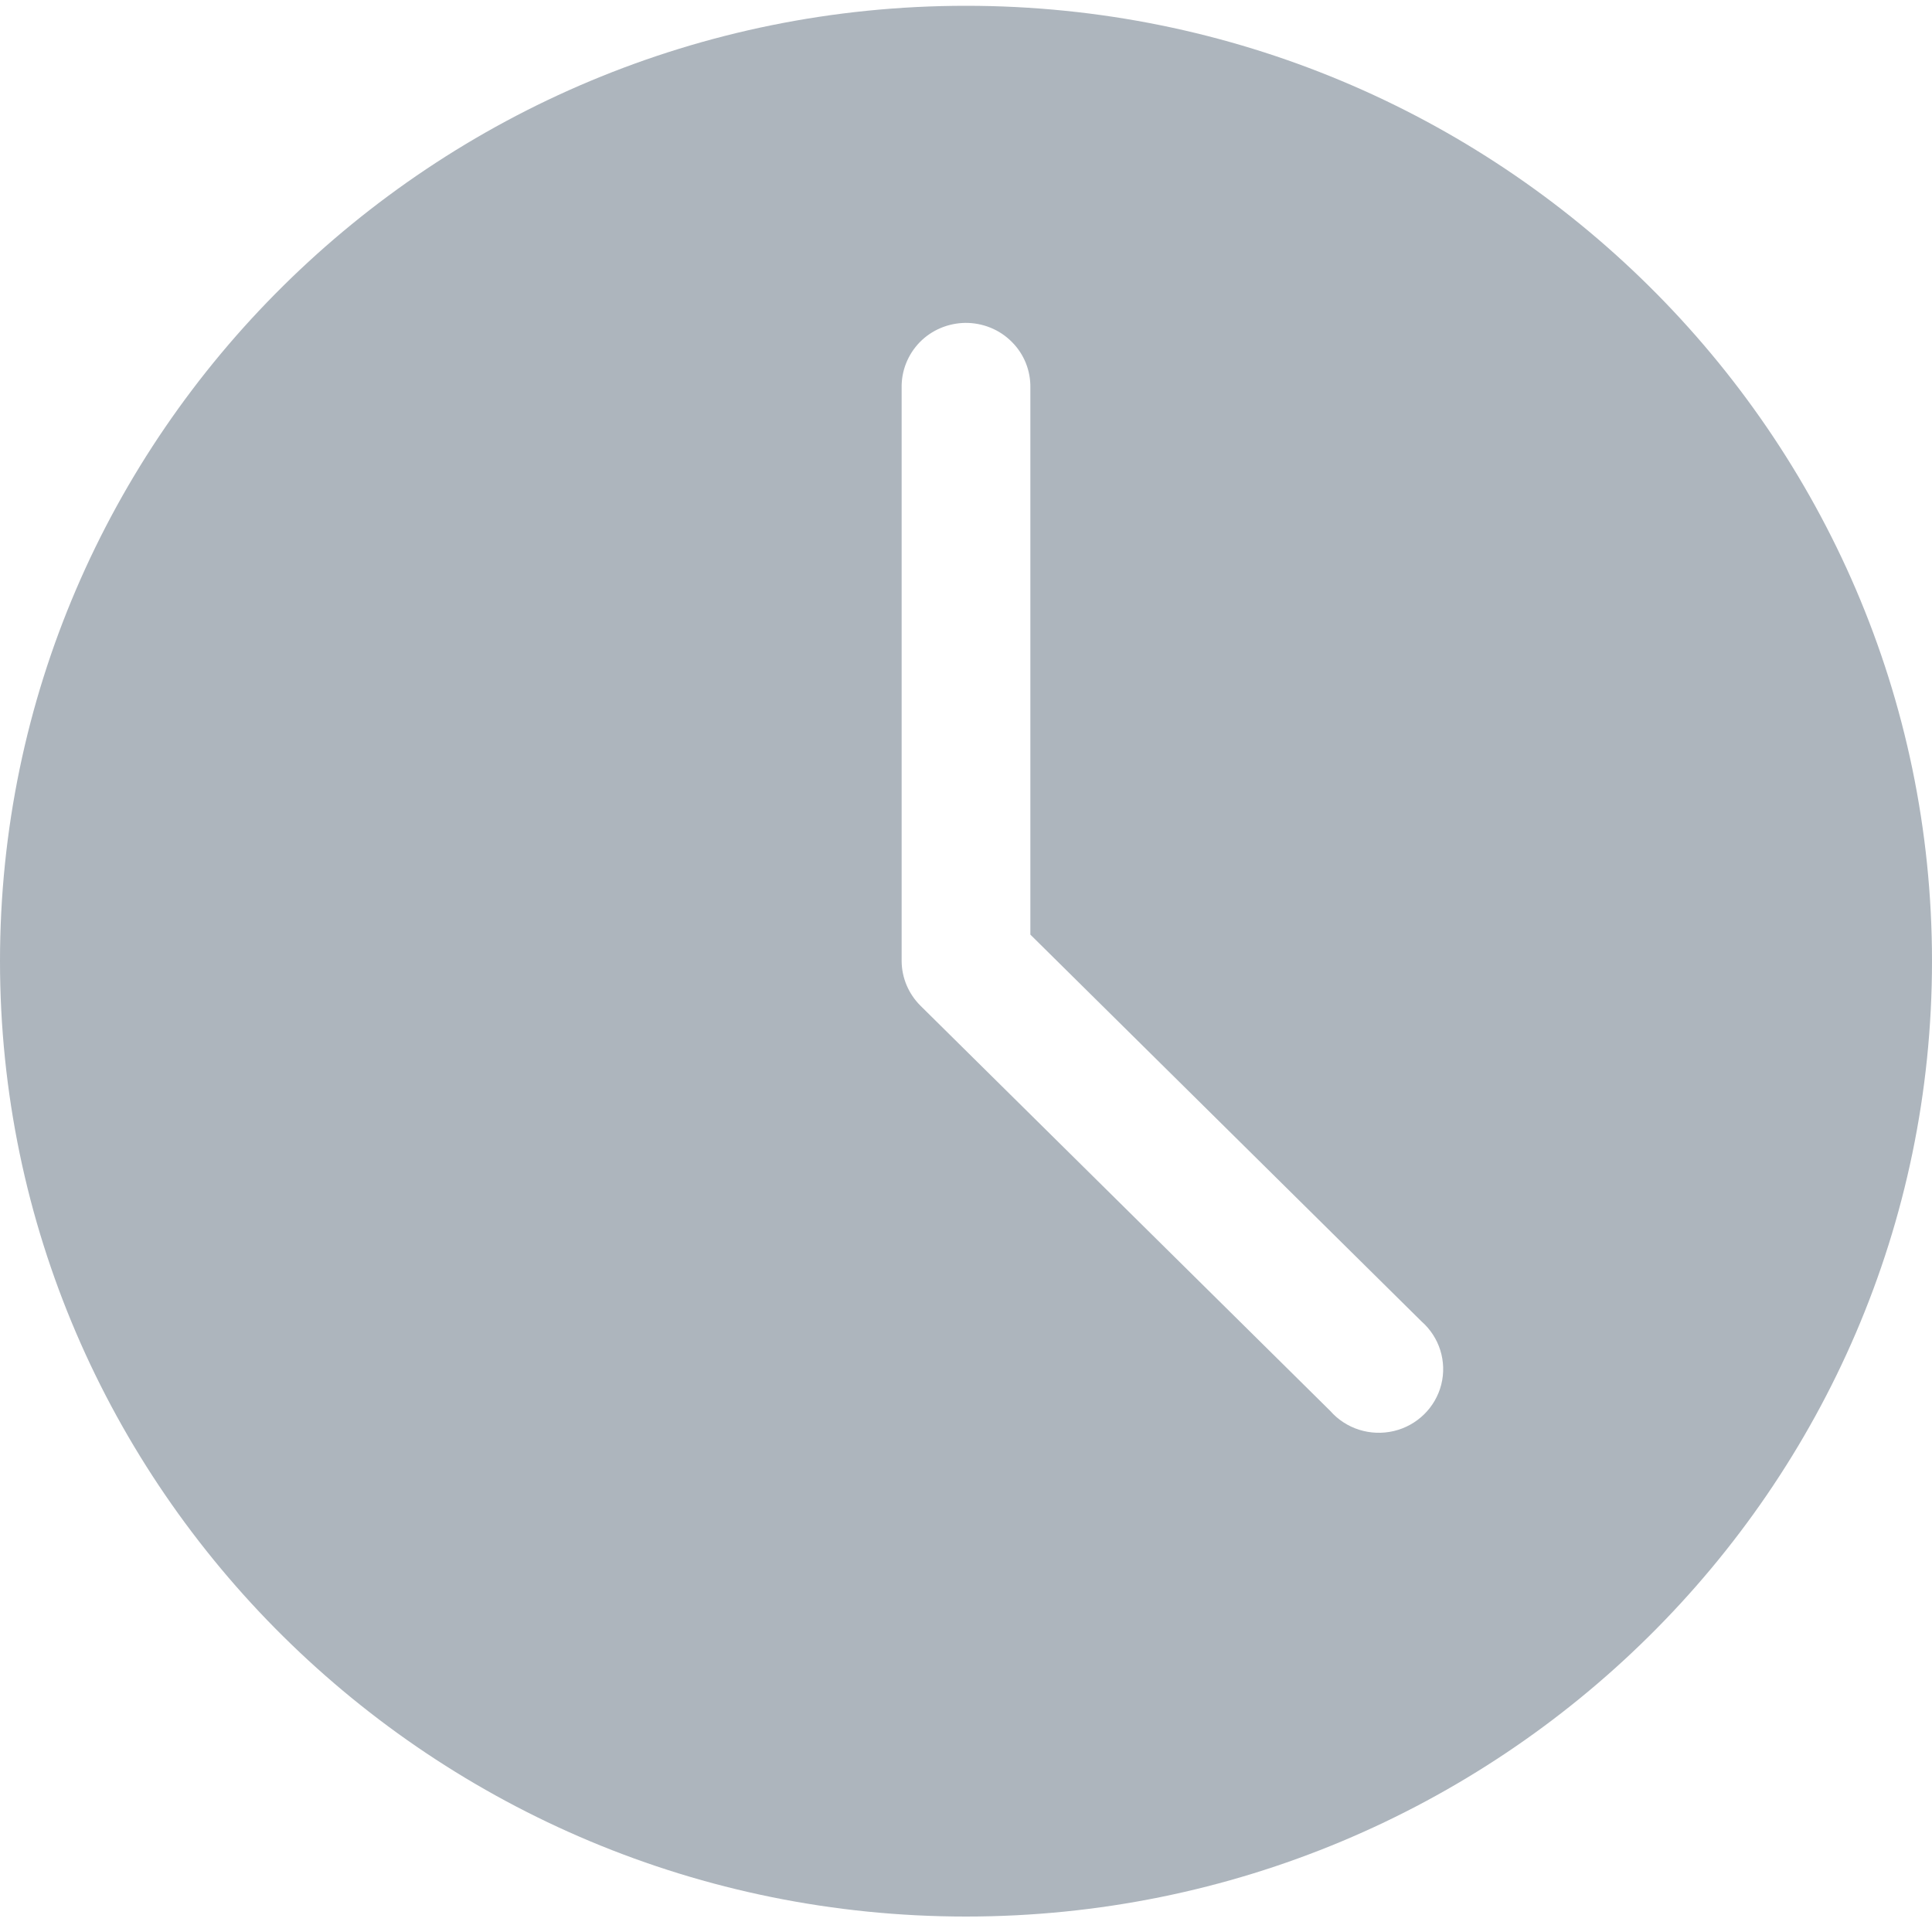
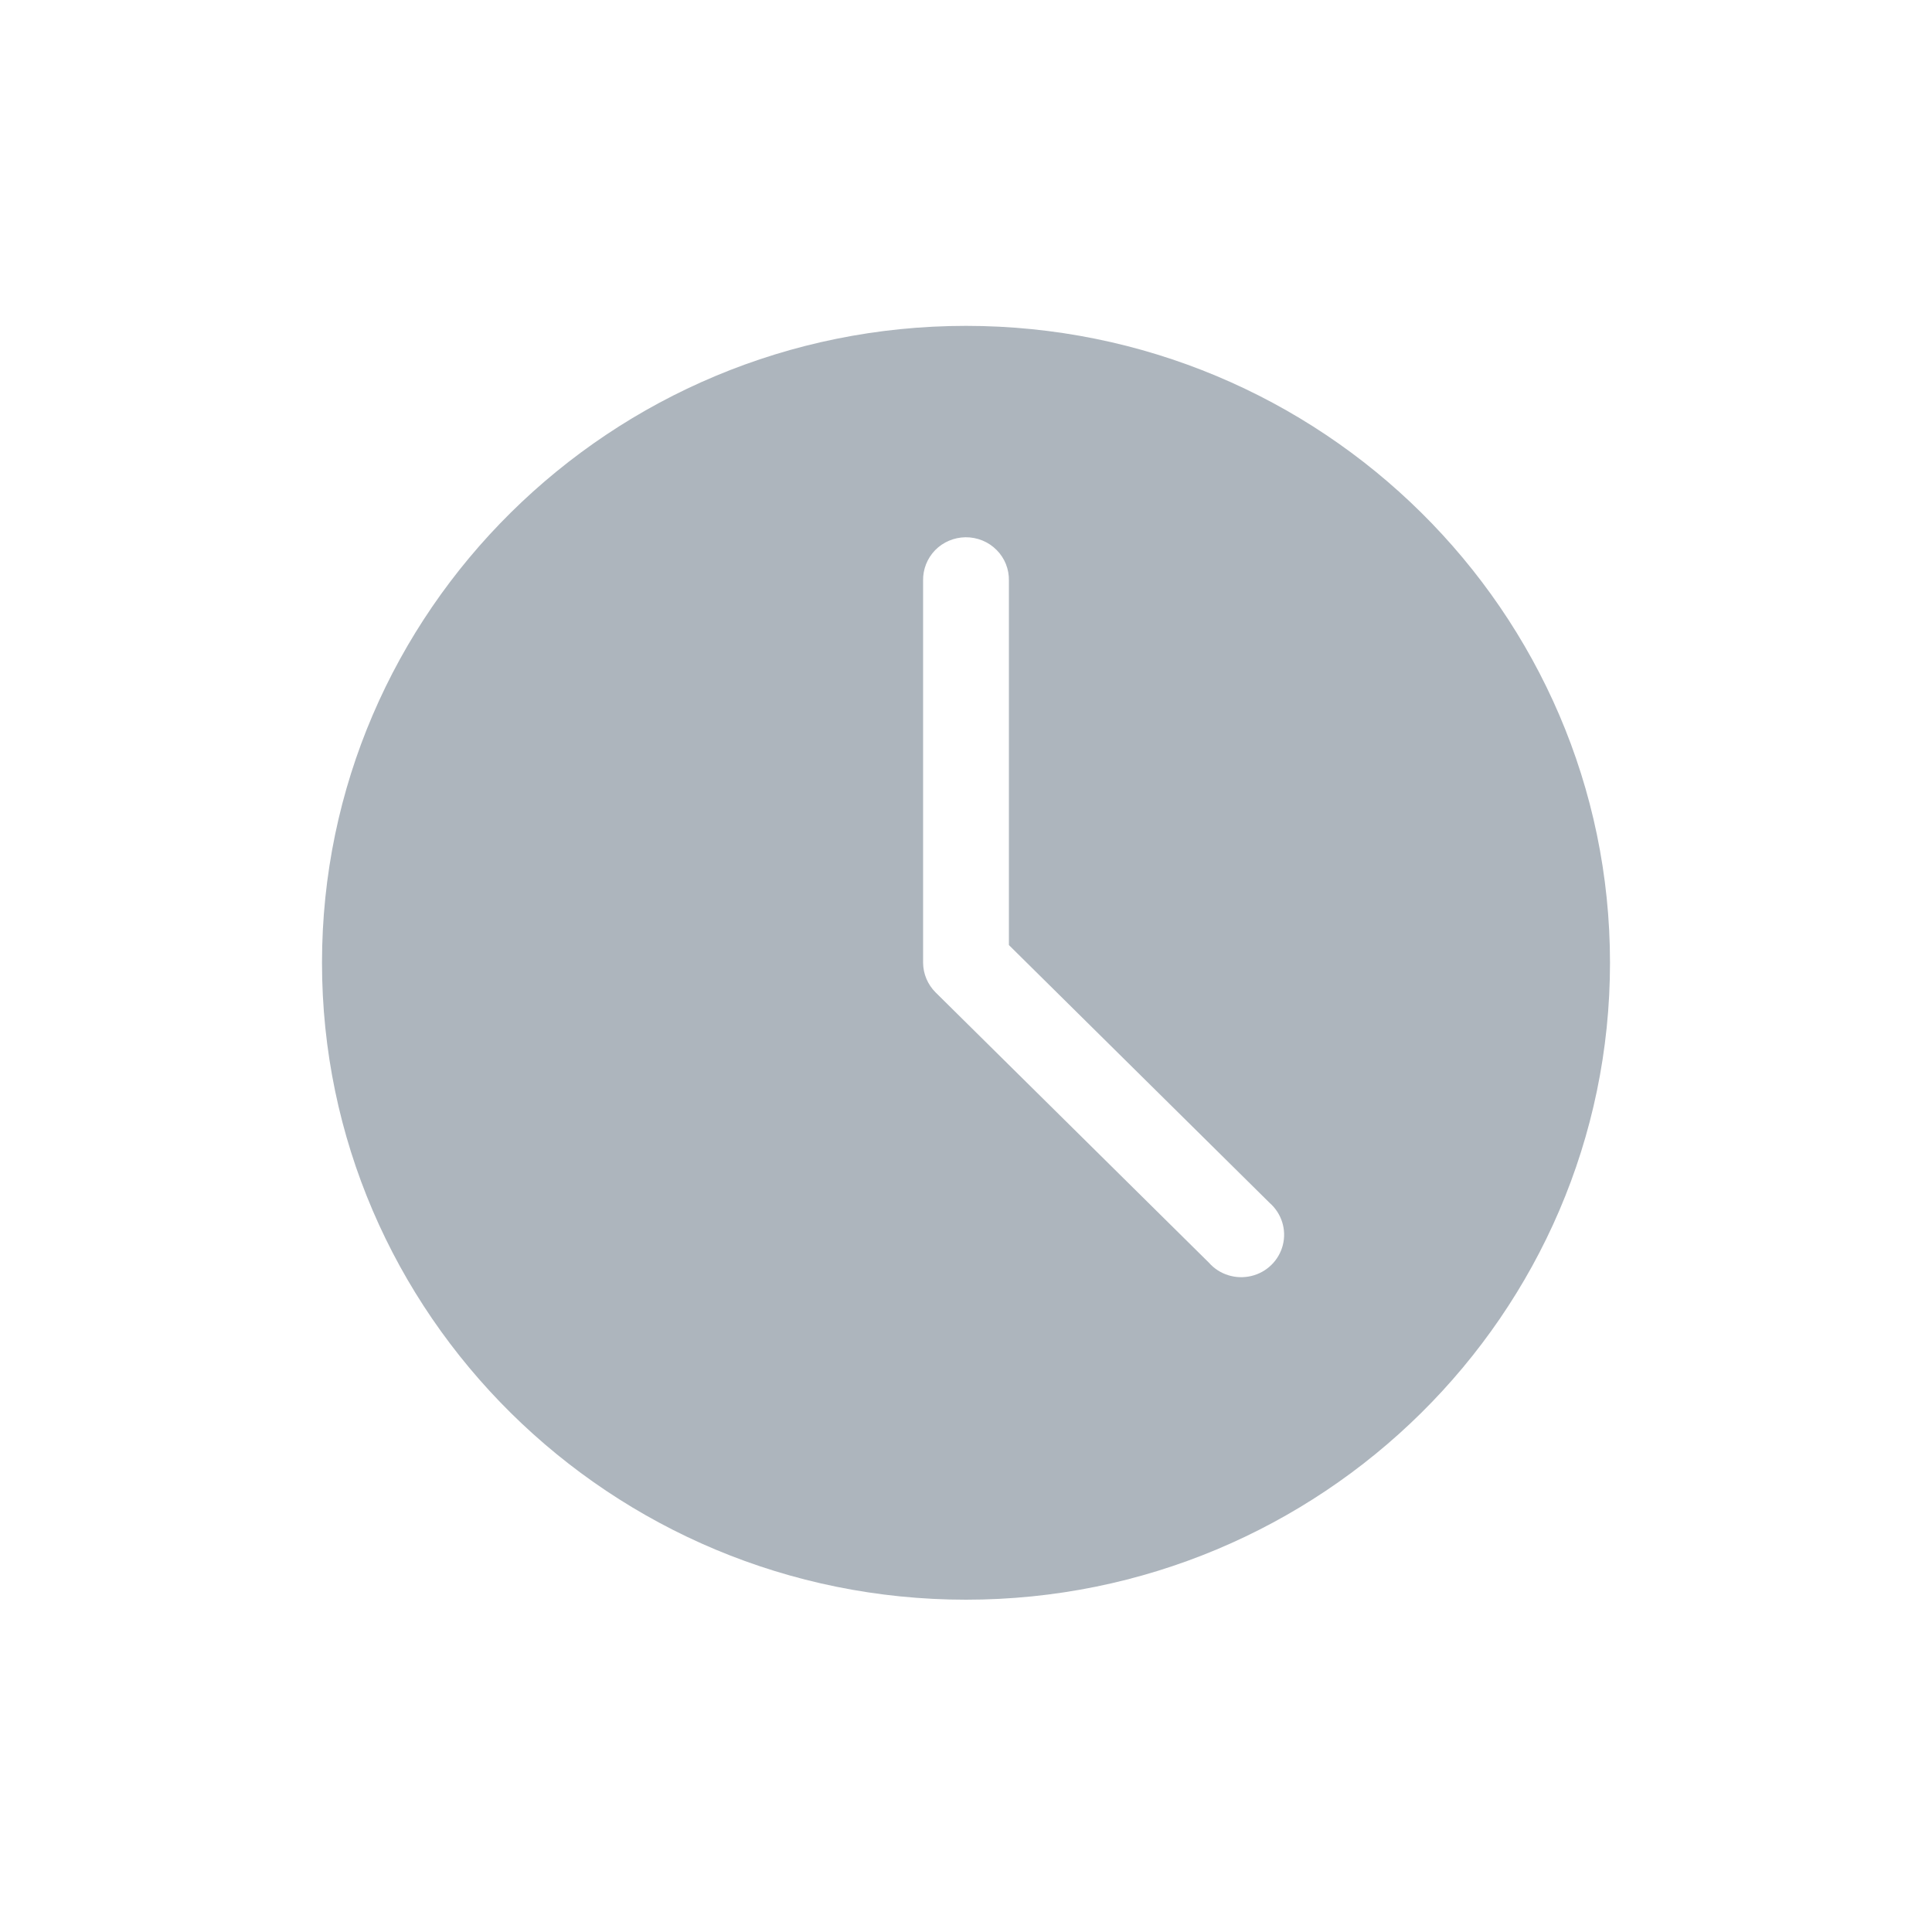
- <svg xmlns="http://www.w3.org/2000/svg" width="16px" height="16px" viewBox="0 0 16 16" version="1.1">
+ <svg xmlns="http://www.w3.org/2000/svg" width="24px" height="24px" viewBox="0 0 24 24" version="1.1">
  <defs />
-   <g id="Components" stroke="none" stroke-width="1" fill="none" fill-rule="evenodd">
-     <g id="Icon-Set" transform="translate(-139, -410)" fill-rule="nonzero">
-       <g id="unscheduled" transform="translate(135, 406)">
-         <rect id="Rectangle" x="0" y="0" width="24" height="24" />
-         <path d="M12,4.048 C16.412,4.048 20,7.596 20,11.96 C20,16.323 16.412,19.872 12,19.872 C7.588,19.872 4,16.323 4,11.96 C4,7.596 7.588,4.048 12,4.048 Z M11.994,6.674 C11.852,6.676 11.716,6.733 11.617,6.834 C11.518,6.936 11.464,7.072 11.467,7.213 L11.467,11.96 C11.468,12.098 11.524,12.23 11.622,12.328 L15.017,15.685 C15.147,15.833 15.35,15.897 15.544,15.851 C15.737,15.805 15.888,15.656 15.936,15.466 C15.984,15.275 15.921,15.074 15.772,14.943 L12.533,11.74 L12.533,7.213 C12.536,7.07 12.481,6.932 12.379,6.831 C12.278,6.729 12.139,6.673 11.994,6.674 Z" id="Shape" fill="#ADB5BD" />
-       </g>
-     </g>
+   <g id="unscheduled" stroke="none" stroke-width="1" fill="none" fill-rule="evenodd">
+     <path d="M12,4.048 C16.412,4.048 20,7.596 20,11.96 C20,16.323 16.412,19.872 12,19.872 C7.588,19.872 4,16.323 4,11.96 C4,7.596 7.588,4.048 12,4.048 Z M11.994,6.674 C11.852,6.676 11.716,6.733 11.617,6.834 C11.518,6.936 11.464,7.072 11.467,7.213 L11.467,11.96 C11.468,12.098 11.524,12.23 11.622,12.328 L15.017,15.685 C15.147,15.833 15.35,15.897 15.544,15.851 C15.737,15.805 15.888,15.656 15.936,15.466 C15.984,15.275 15.921,15.074 15.772,14.943 L12.533,11.74 L12.533,7.213 C12.536,7.07 12.481,6.932 12.379,6.831 C12.278,6.729 12.139,6.673 11.994,6.674 Z" id="Shape" fill="#ADB5BD" fill-rule="nonzero" />
  </g>
</svg>
